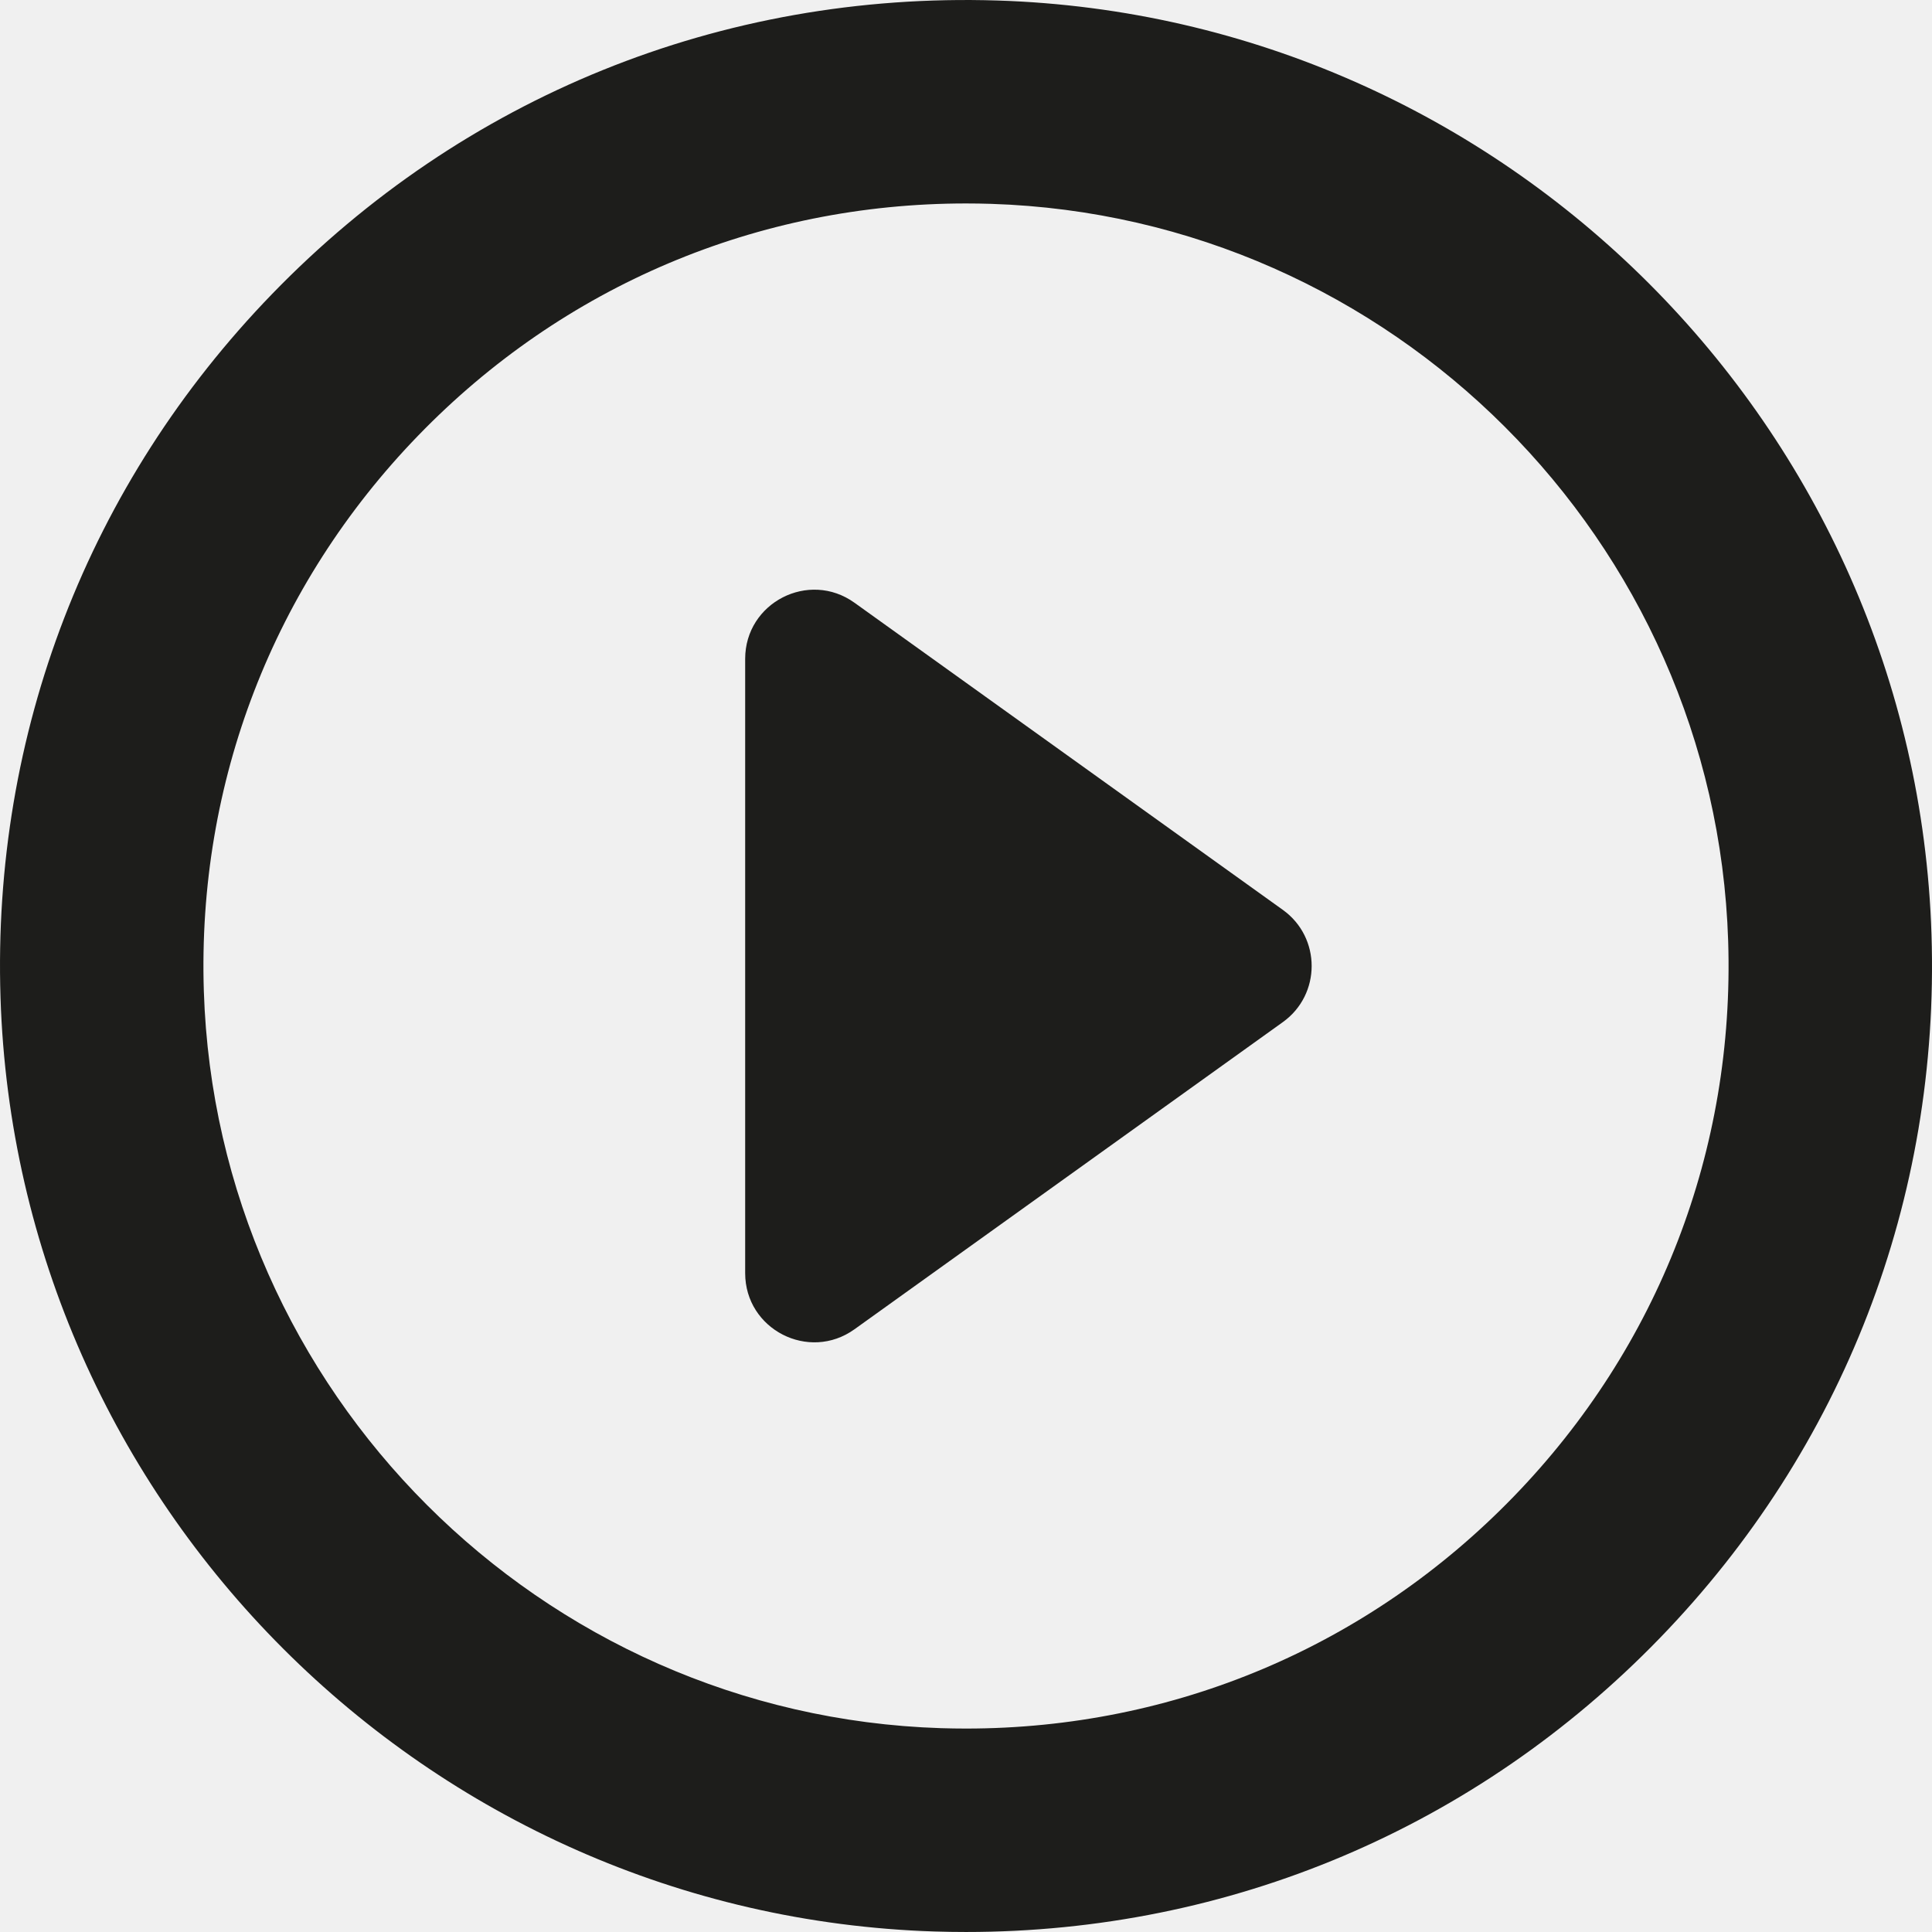
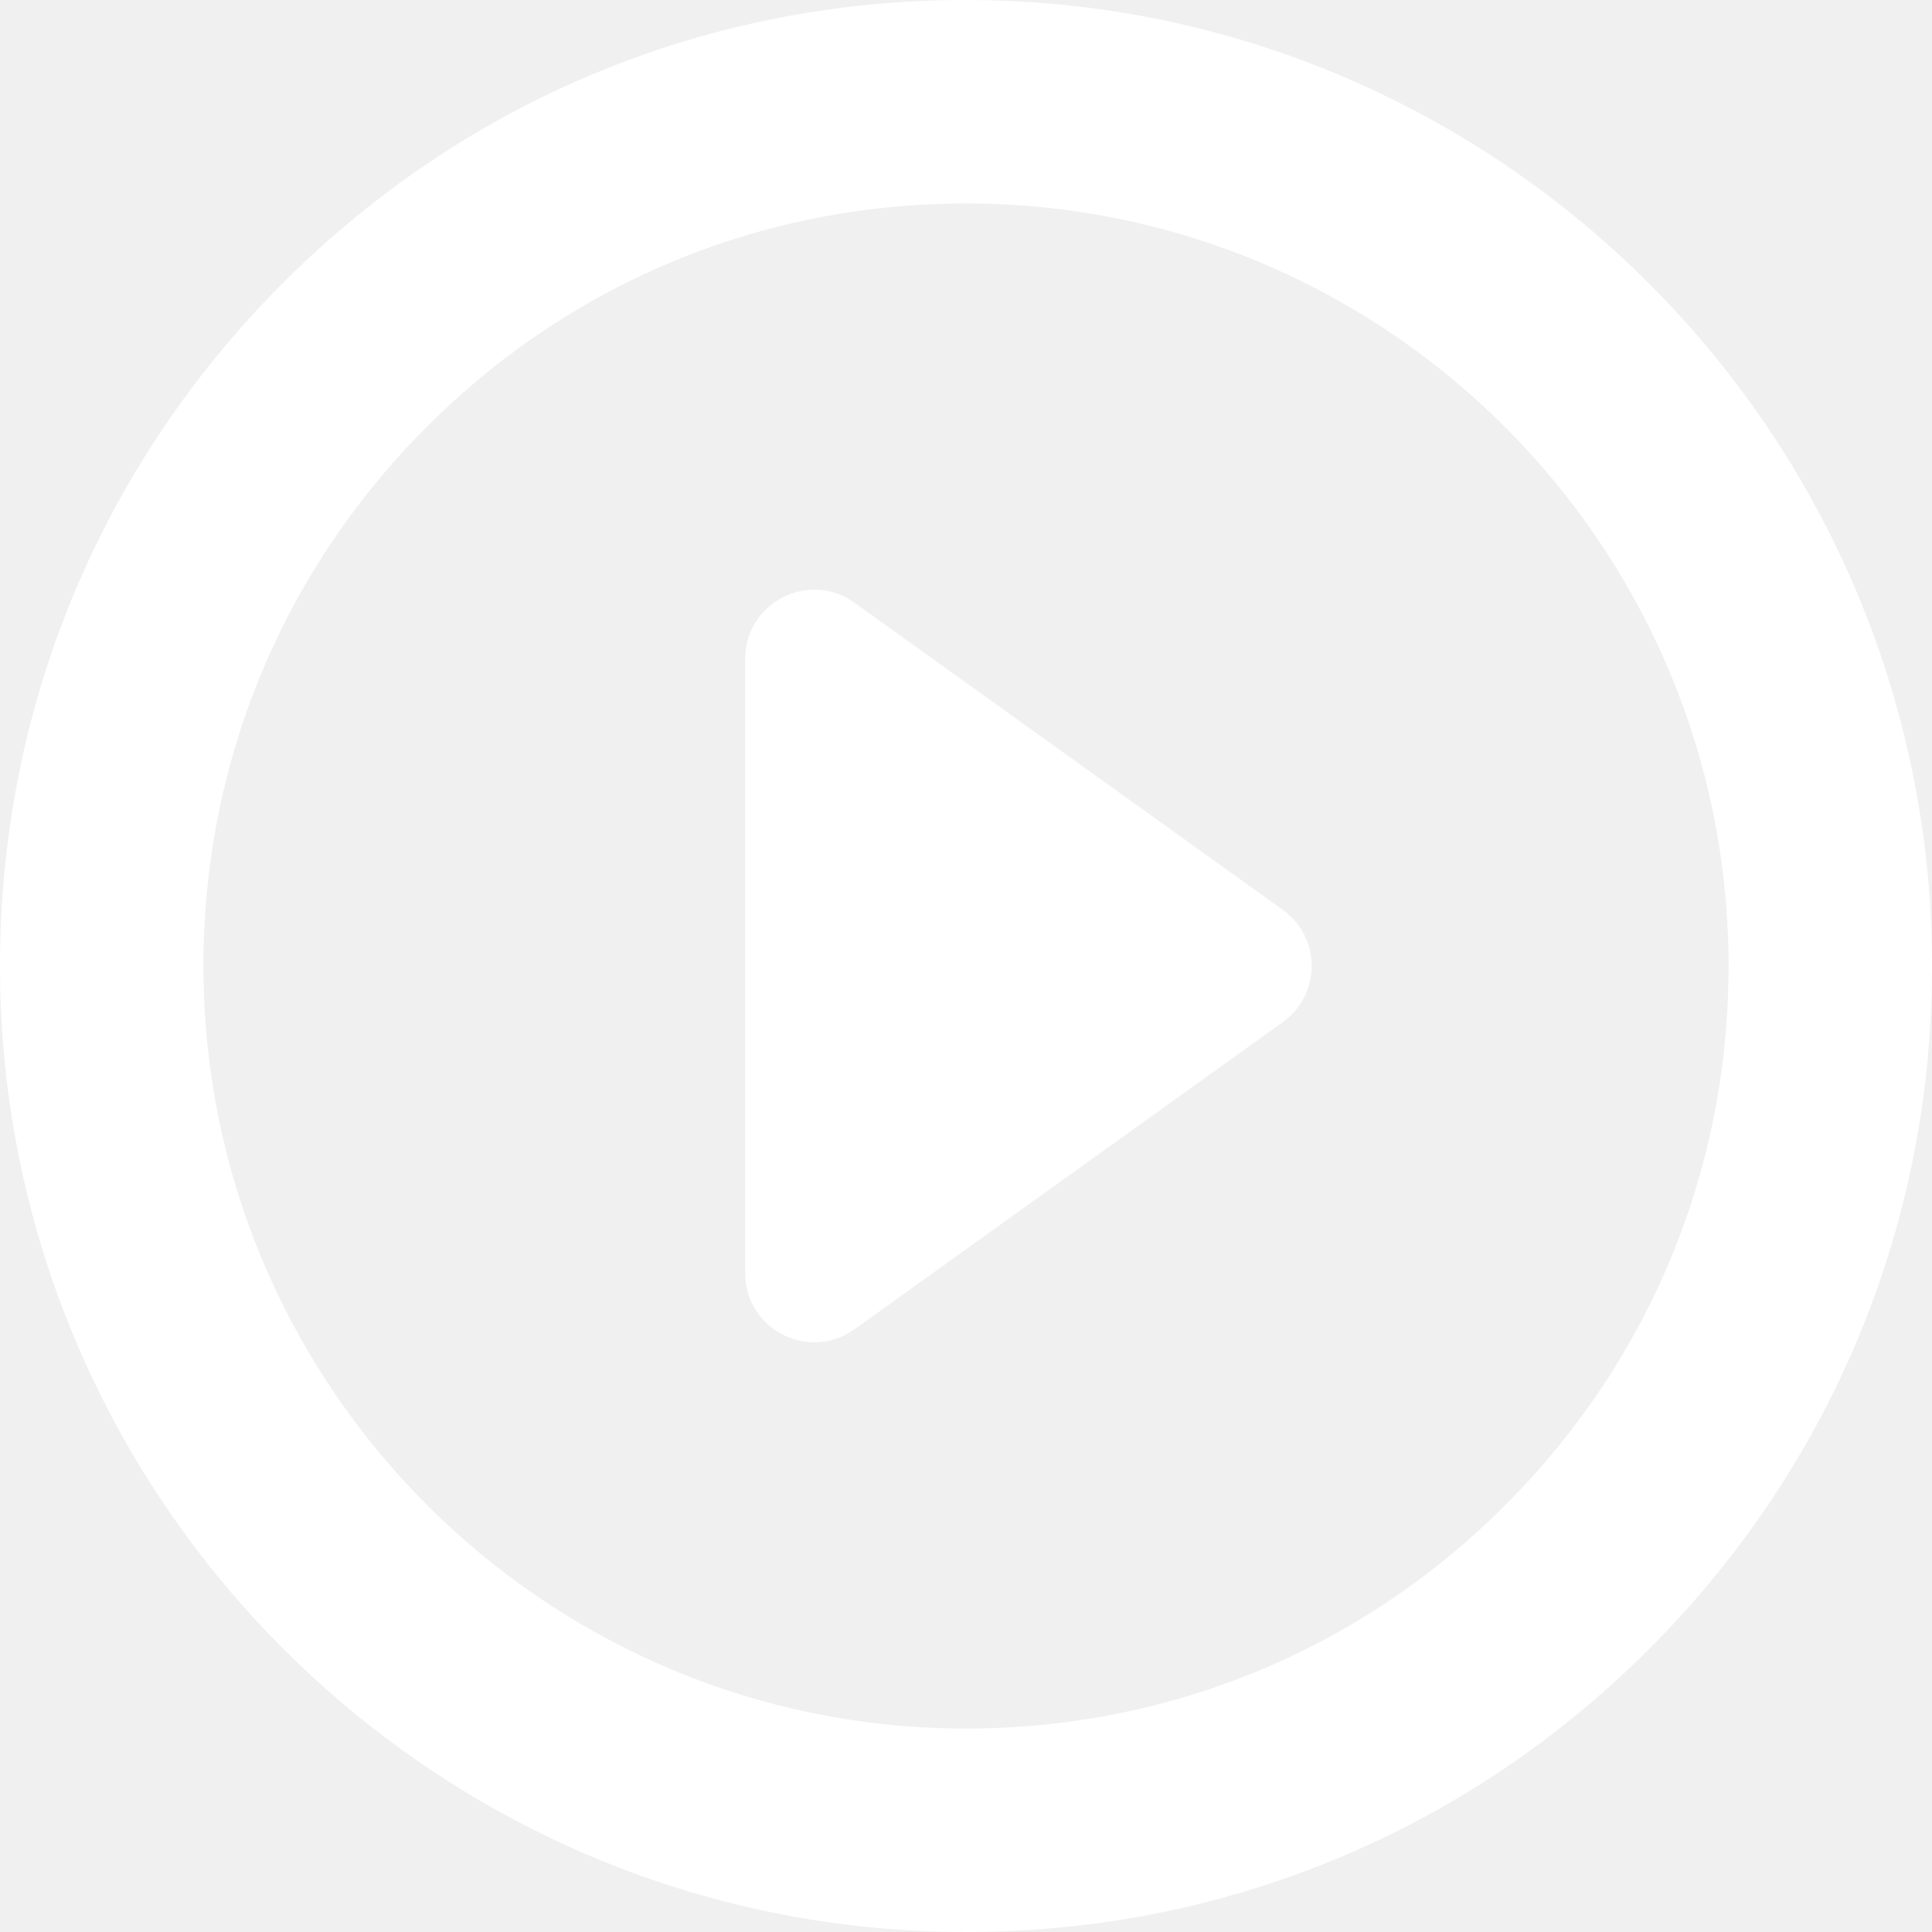
<svg xmlns="http://www.w3.org/2000/svg" version="1.1" id="Capa_1" x="0px" y="0px" viewBox="0 0 142.448 142.448" style="enable-background:new 0 0 142.448 142.448;" xml:space="preserve">
  <g>
-     <path style="fill:#1D1D1B;" d="M142.411,68.9C141.216,31.48,110.968,1.233,73.549,0.038c-20.361-0.646-39.41,7.104-53.488,21.639   C6.527,35.65-0.584,54.071,0.038,73.549c1.194,37.419,31.442,67.667,68.861,68.861c0.779,0.025,1.551,0.037,2.325,0.037   c19.454,0,37.624-7.698,51.163-21.676C135.921,106.799,143.033,88.377,142.411,68.9z M111.613,110.336   c-10.688,11.035-25.032,17.112-40.389,17.112c-0.614,0-1.228-0.01-1.847-0.029c-29.532-0.943-53.404-24.815-54.348-54.348   c-0.491-15.382,5.122-29.928,15.806-40.958c10.688-11.035,25.032-17.112,40.389-17.112c0.614,0,1.228,0.01,1.847,0.029   c29.532,0.943,53.404,24.815,54.348,54.348C127.91,84.76,122.296,99.306,111.613,110.336z" />
-     <path style="fill:#1D1D1B;" d="M94.585,67.086L63.001,44.44c-3.369-2.416-8.059-0.008-8.059,4.138v45.293   c0,4.146,4.69,6.554,8.059,4.138l31.583-22.647C97.418,73.331,97.418,69.118,94.585,67.086z" />
+     <path style="fill:#FFFFFF;" d="M142.411,68.9C141.216,31.48,110.968,1.233,73.549,0.038c-20.361-0.646-39.41,7.104-53.488,21.639   C6.527,35.65-0.584,54.071,0.038,73.549c1.194,37.419,31.442,67.667,68.861,68.861c0.779,0.025,1.551,0.037,2.325,0.037   c19.454,0,37.624-7.698,51.163-21.676C135.921,106.799,143.033,88.377,142.411,68.9z M111.613,110.336   c-10.688,11.035-25.032,17.112-40.389,17.112c-0.614,0-1.228-0.01-1.847-0.029c-29.532-0.943-53.404-24.815-54.348-54.348   c-0.491-15.382,5.122-29.928,15.806-40.958c10.688-11.035,25.032-17.112,40.389-17.112c0.614,0,1.228,0.01,1.847,0.029   c29.532,0.943,53.404,24.815,54.348,54.348C127.91,84.76,122.296,99.306,111.613,110.336z" />
+     <path style="fill:#FFFFFF;" d="M94.585,67.086L63.001,44.44c-3.369-2.416-8.059-0.008-8.059,4.138v45.293   c0,4.146,4.69,6.554,8.059,4.138l31.583-22.647C97.418,73.331,97.418,69.118,94.585,67.086z" />
  </g>
  <g>
</g>
  <g>
</g>
  <g>
</g>
  <g>
</g>
  <g>
</g>
  <g>
</g>
  <g>
</g>
  <g>
</g>
  <g>
</g>
  <g>
</g>
  <g>
</g>
  <g>
</g>
  <g>
</g>
  <g>
</g>
  <g>
</g>
</svg>
